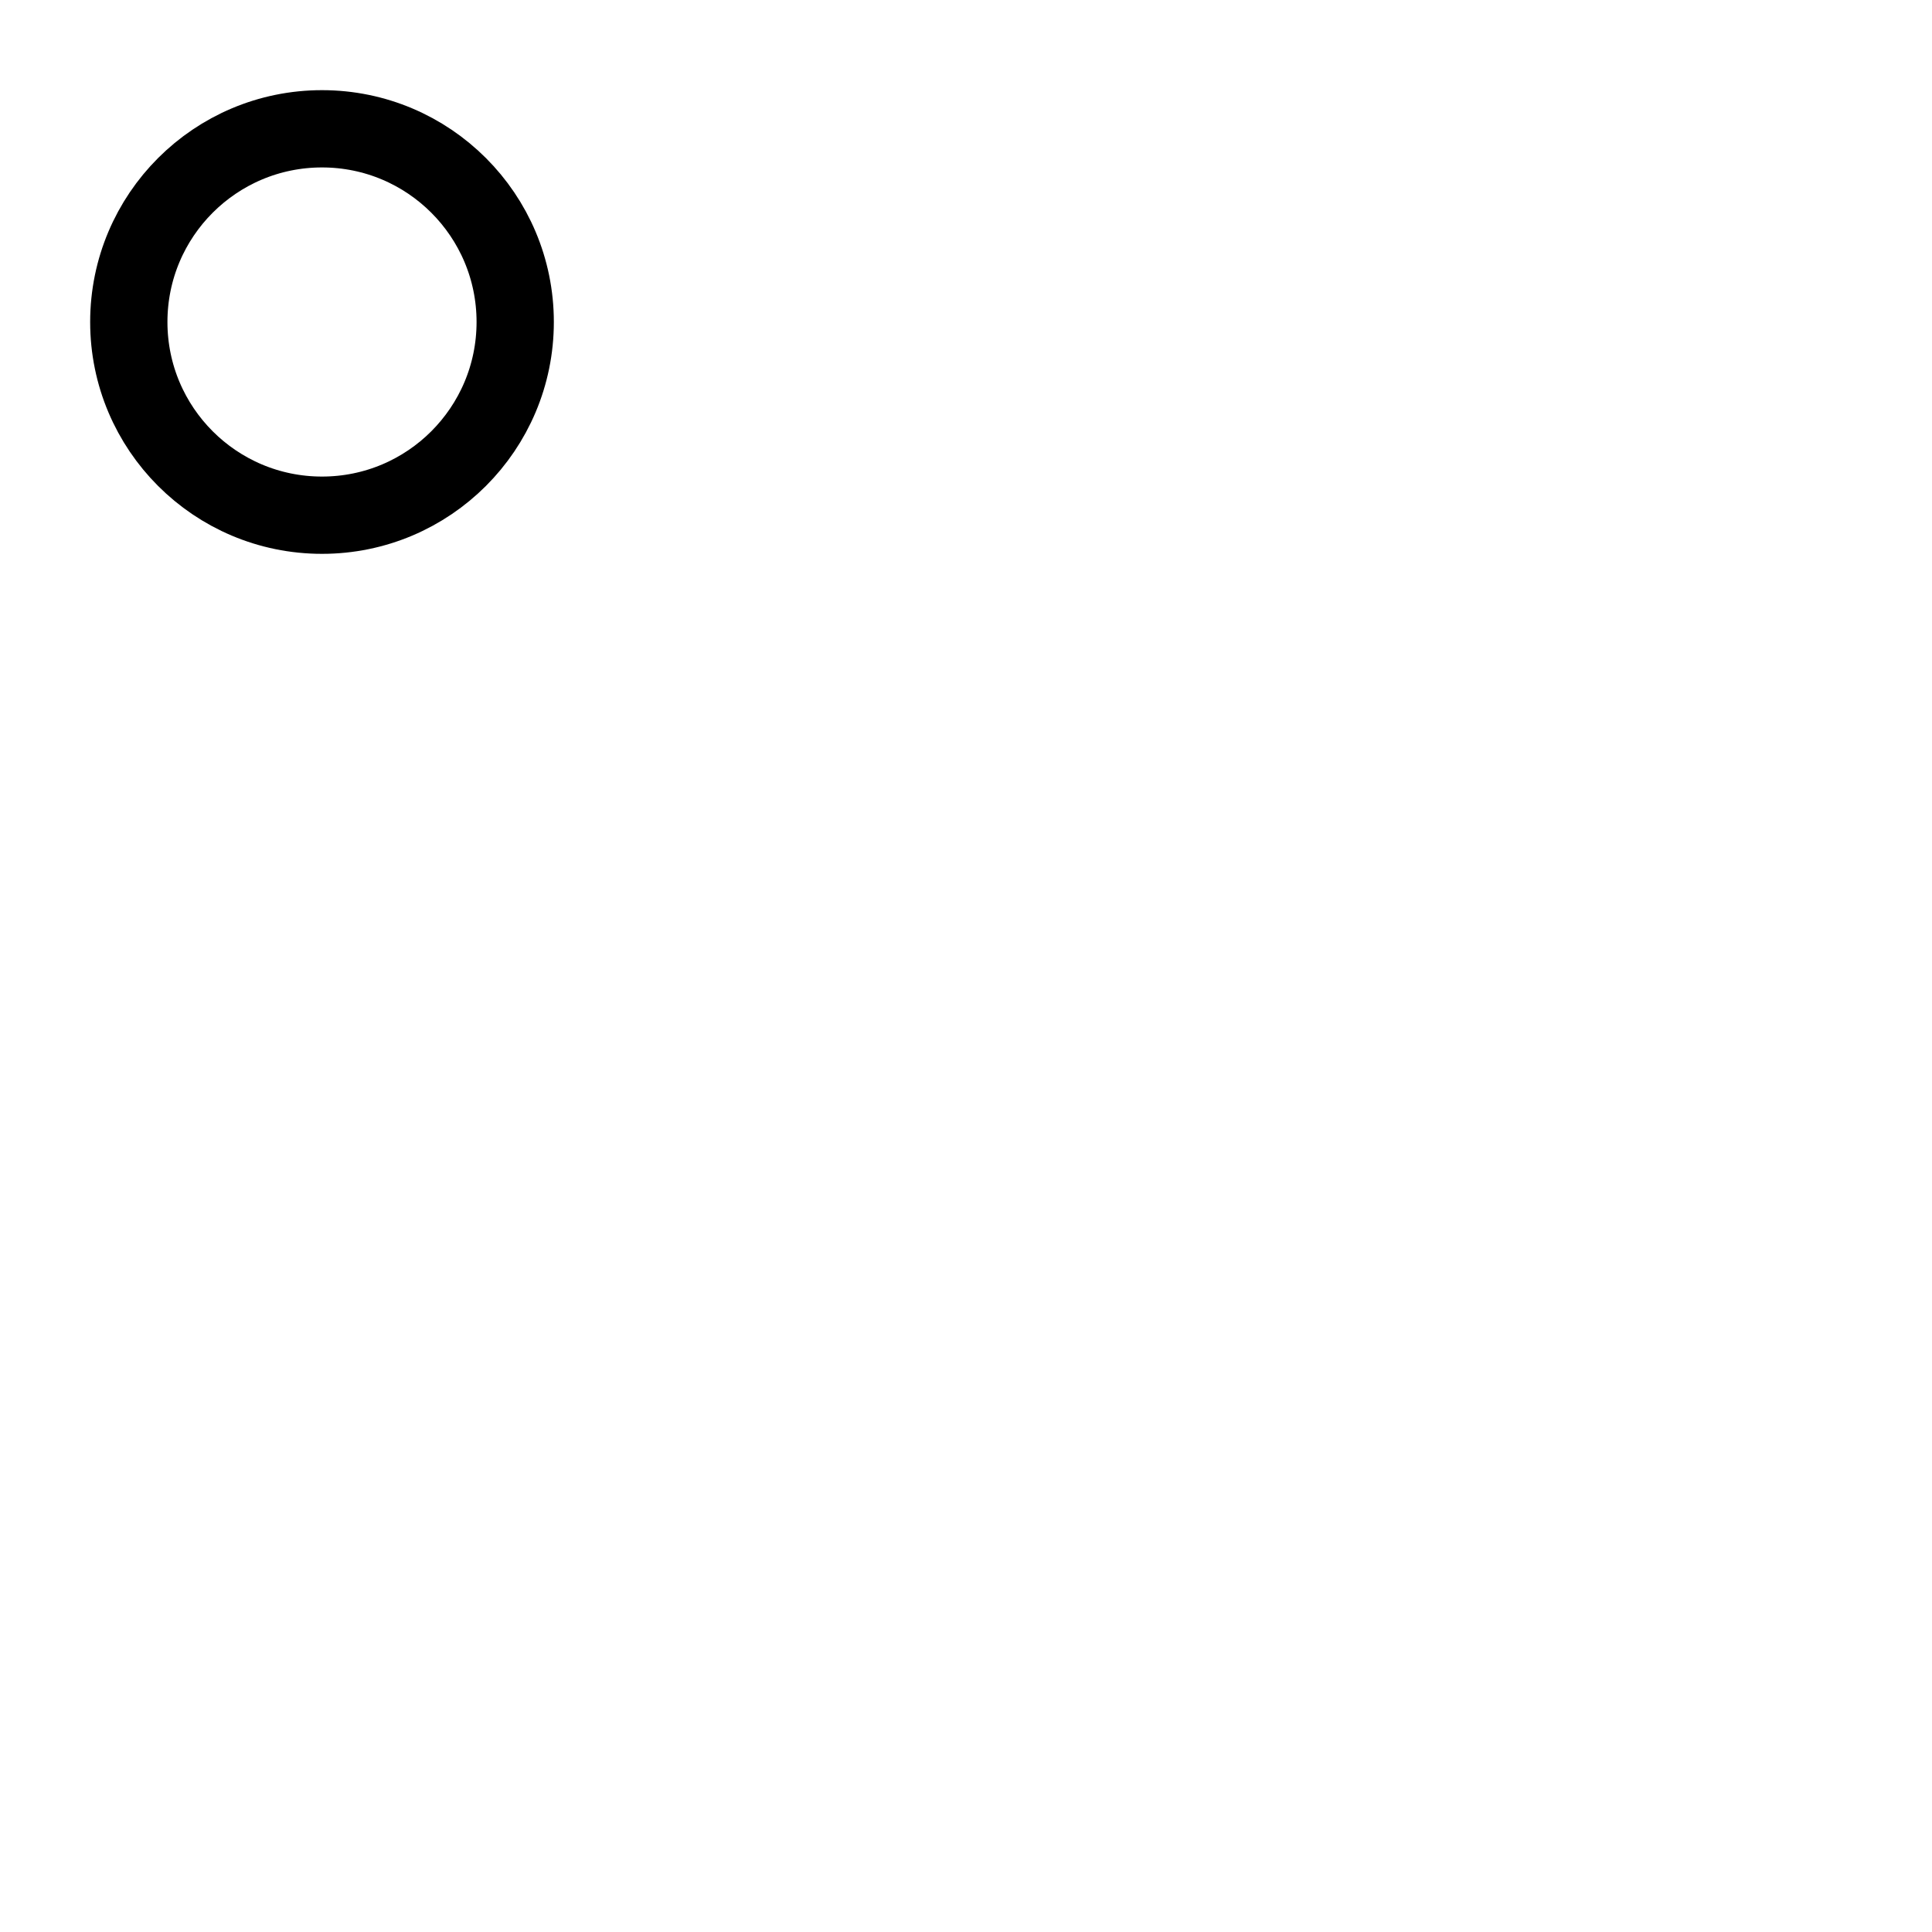
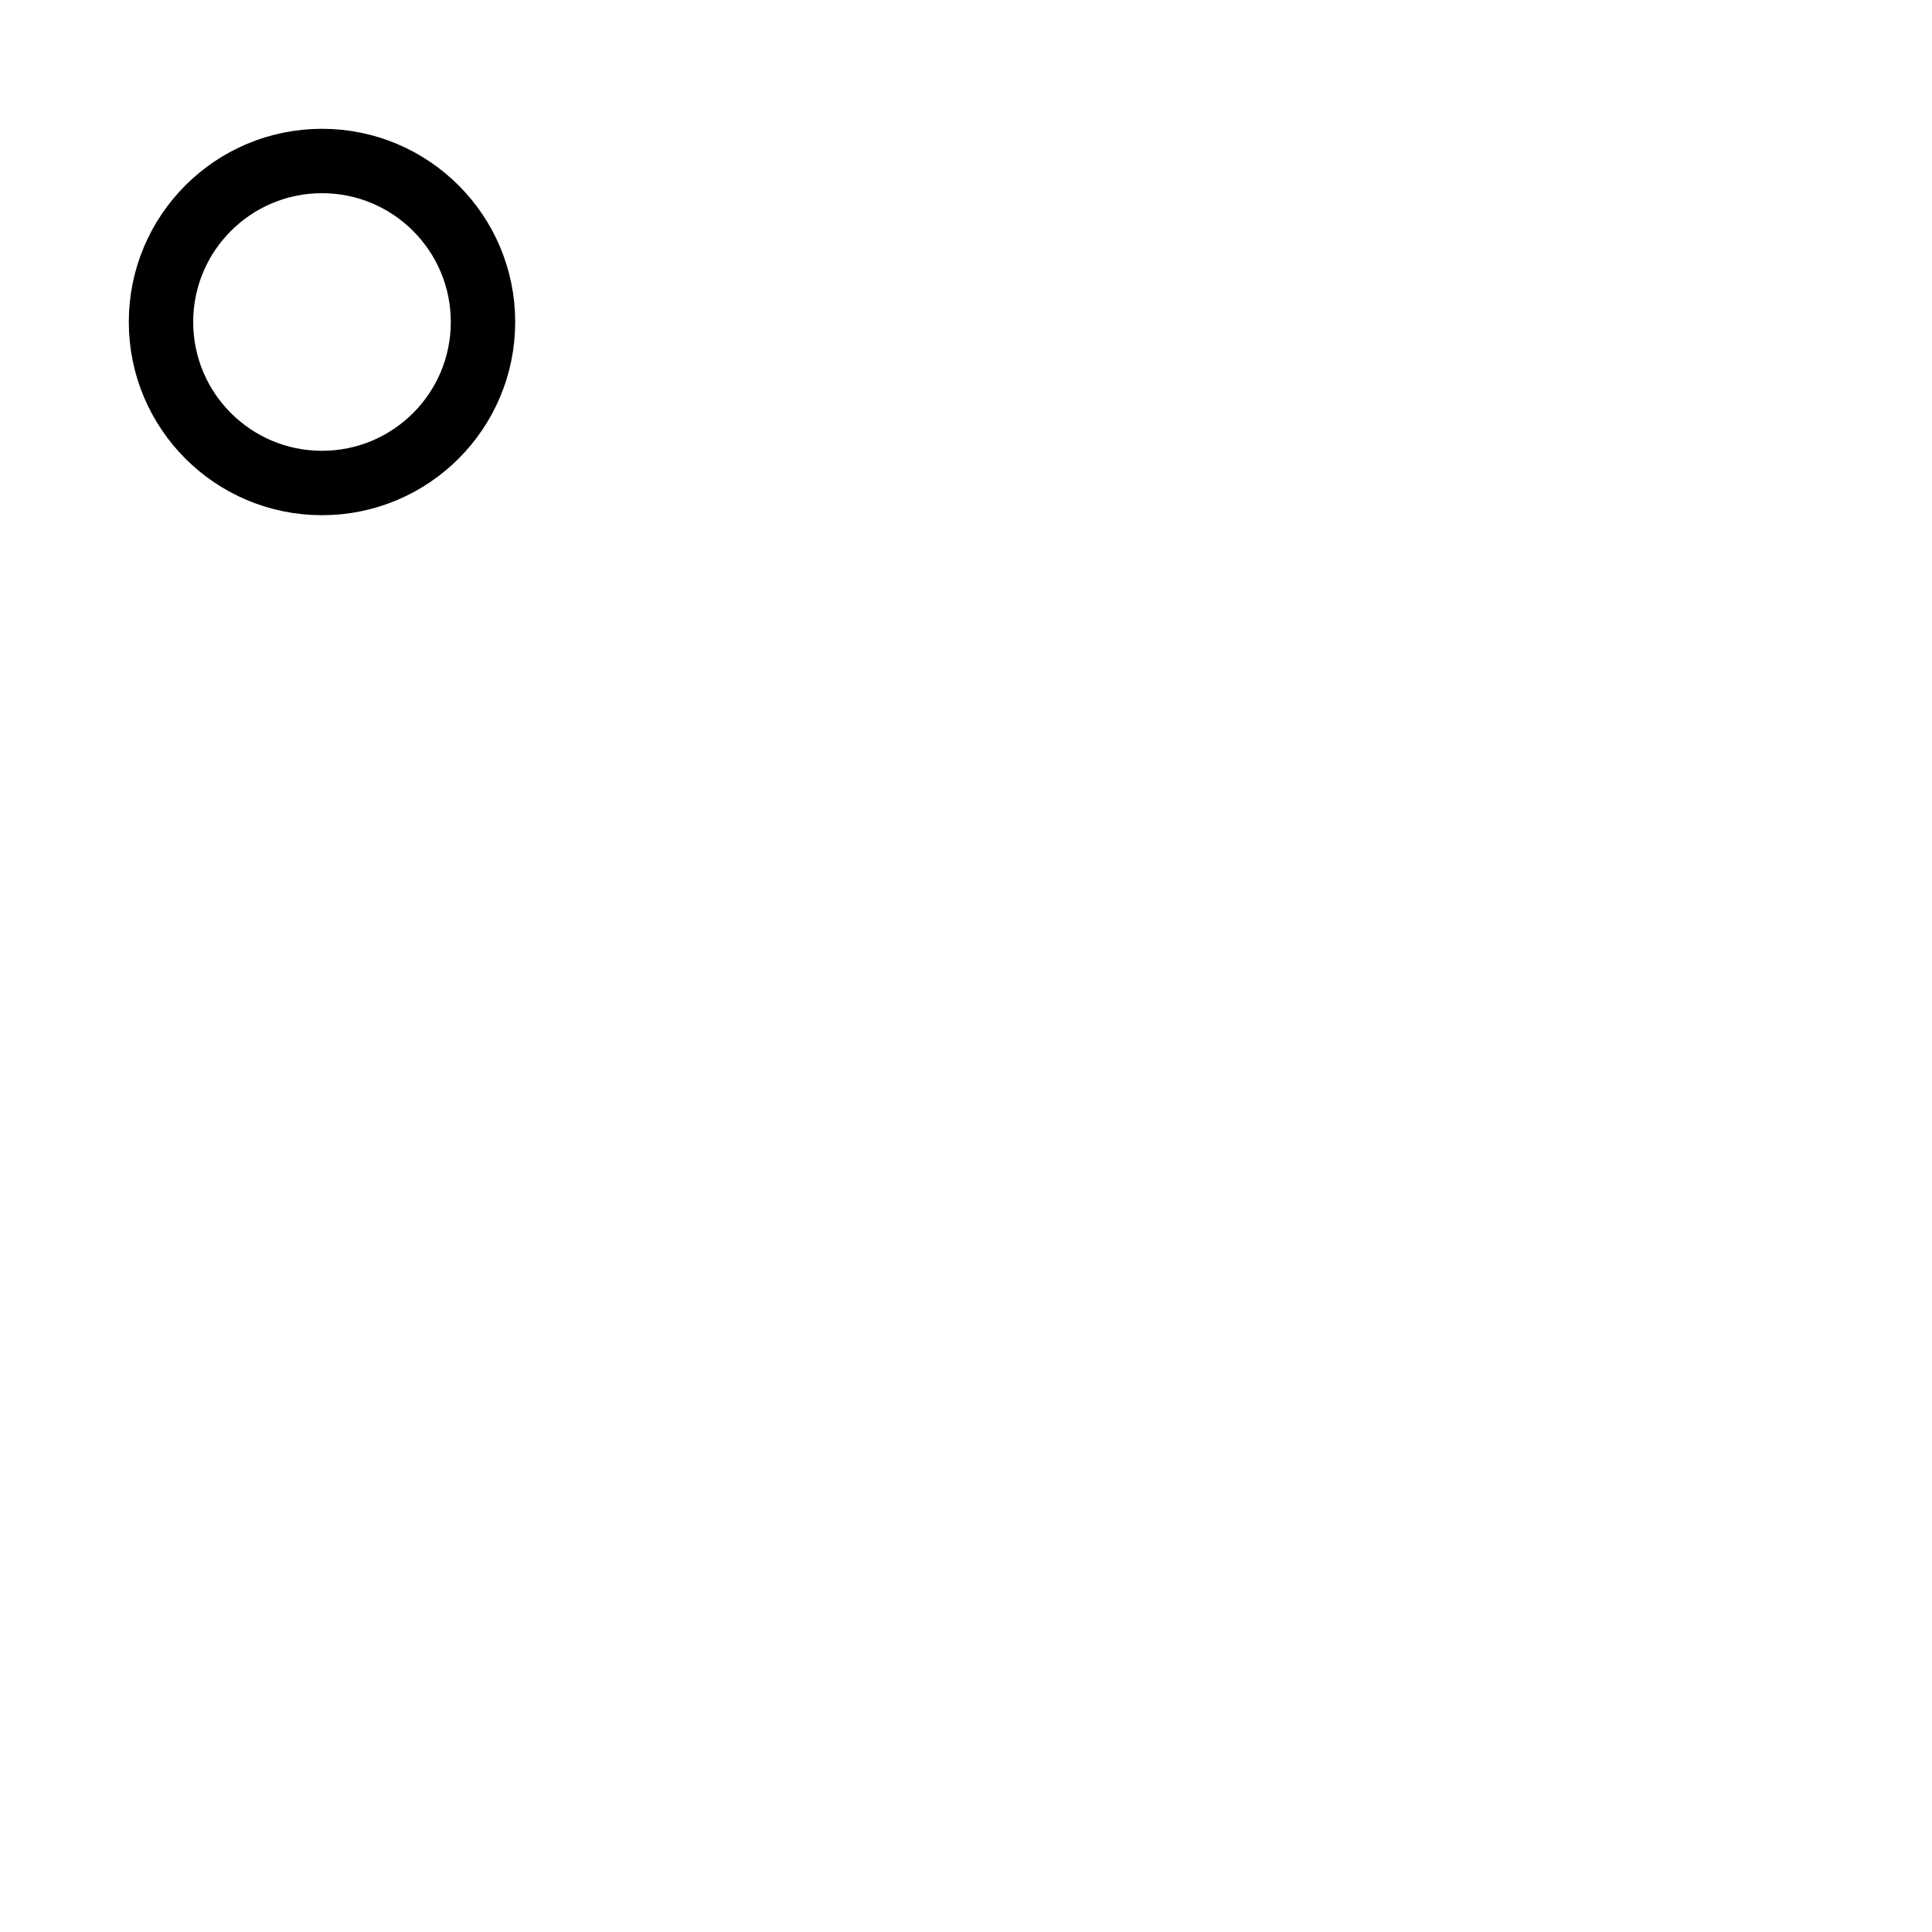
<svg xmlns="http://www.w3.org/2000/svg" fill="none" height="300" stroke="#000" stroke-linecap="square" stroke-width="28" width="300">
-   <circle cx="50" cy="50" r="30" stroke="black" stroke-width="12" fill="none" />
+   <circle cx="50" cy="50" r="25" stroke="black" stroke-width="10" fill="none" />
</svg>
